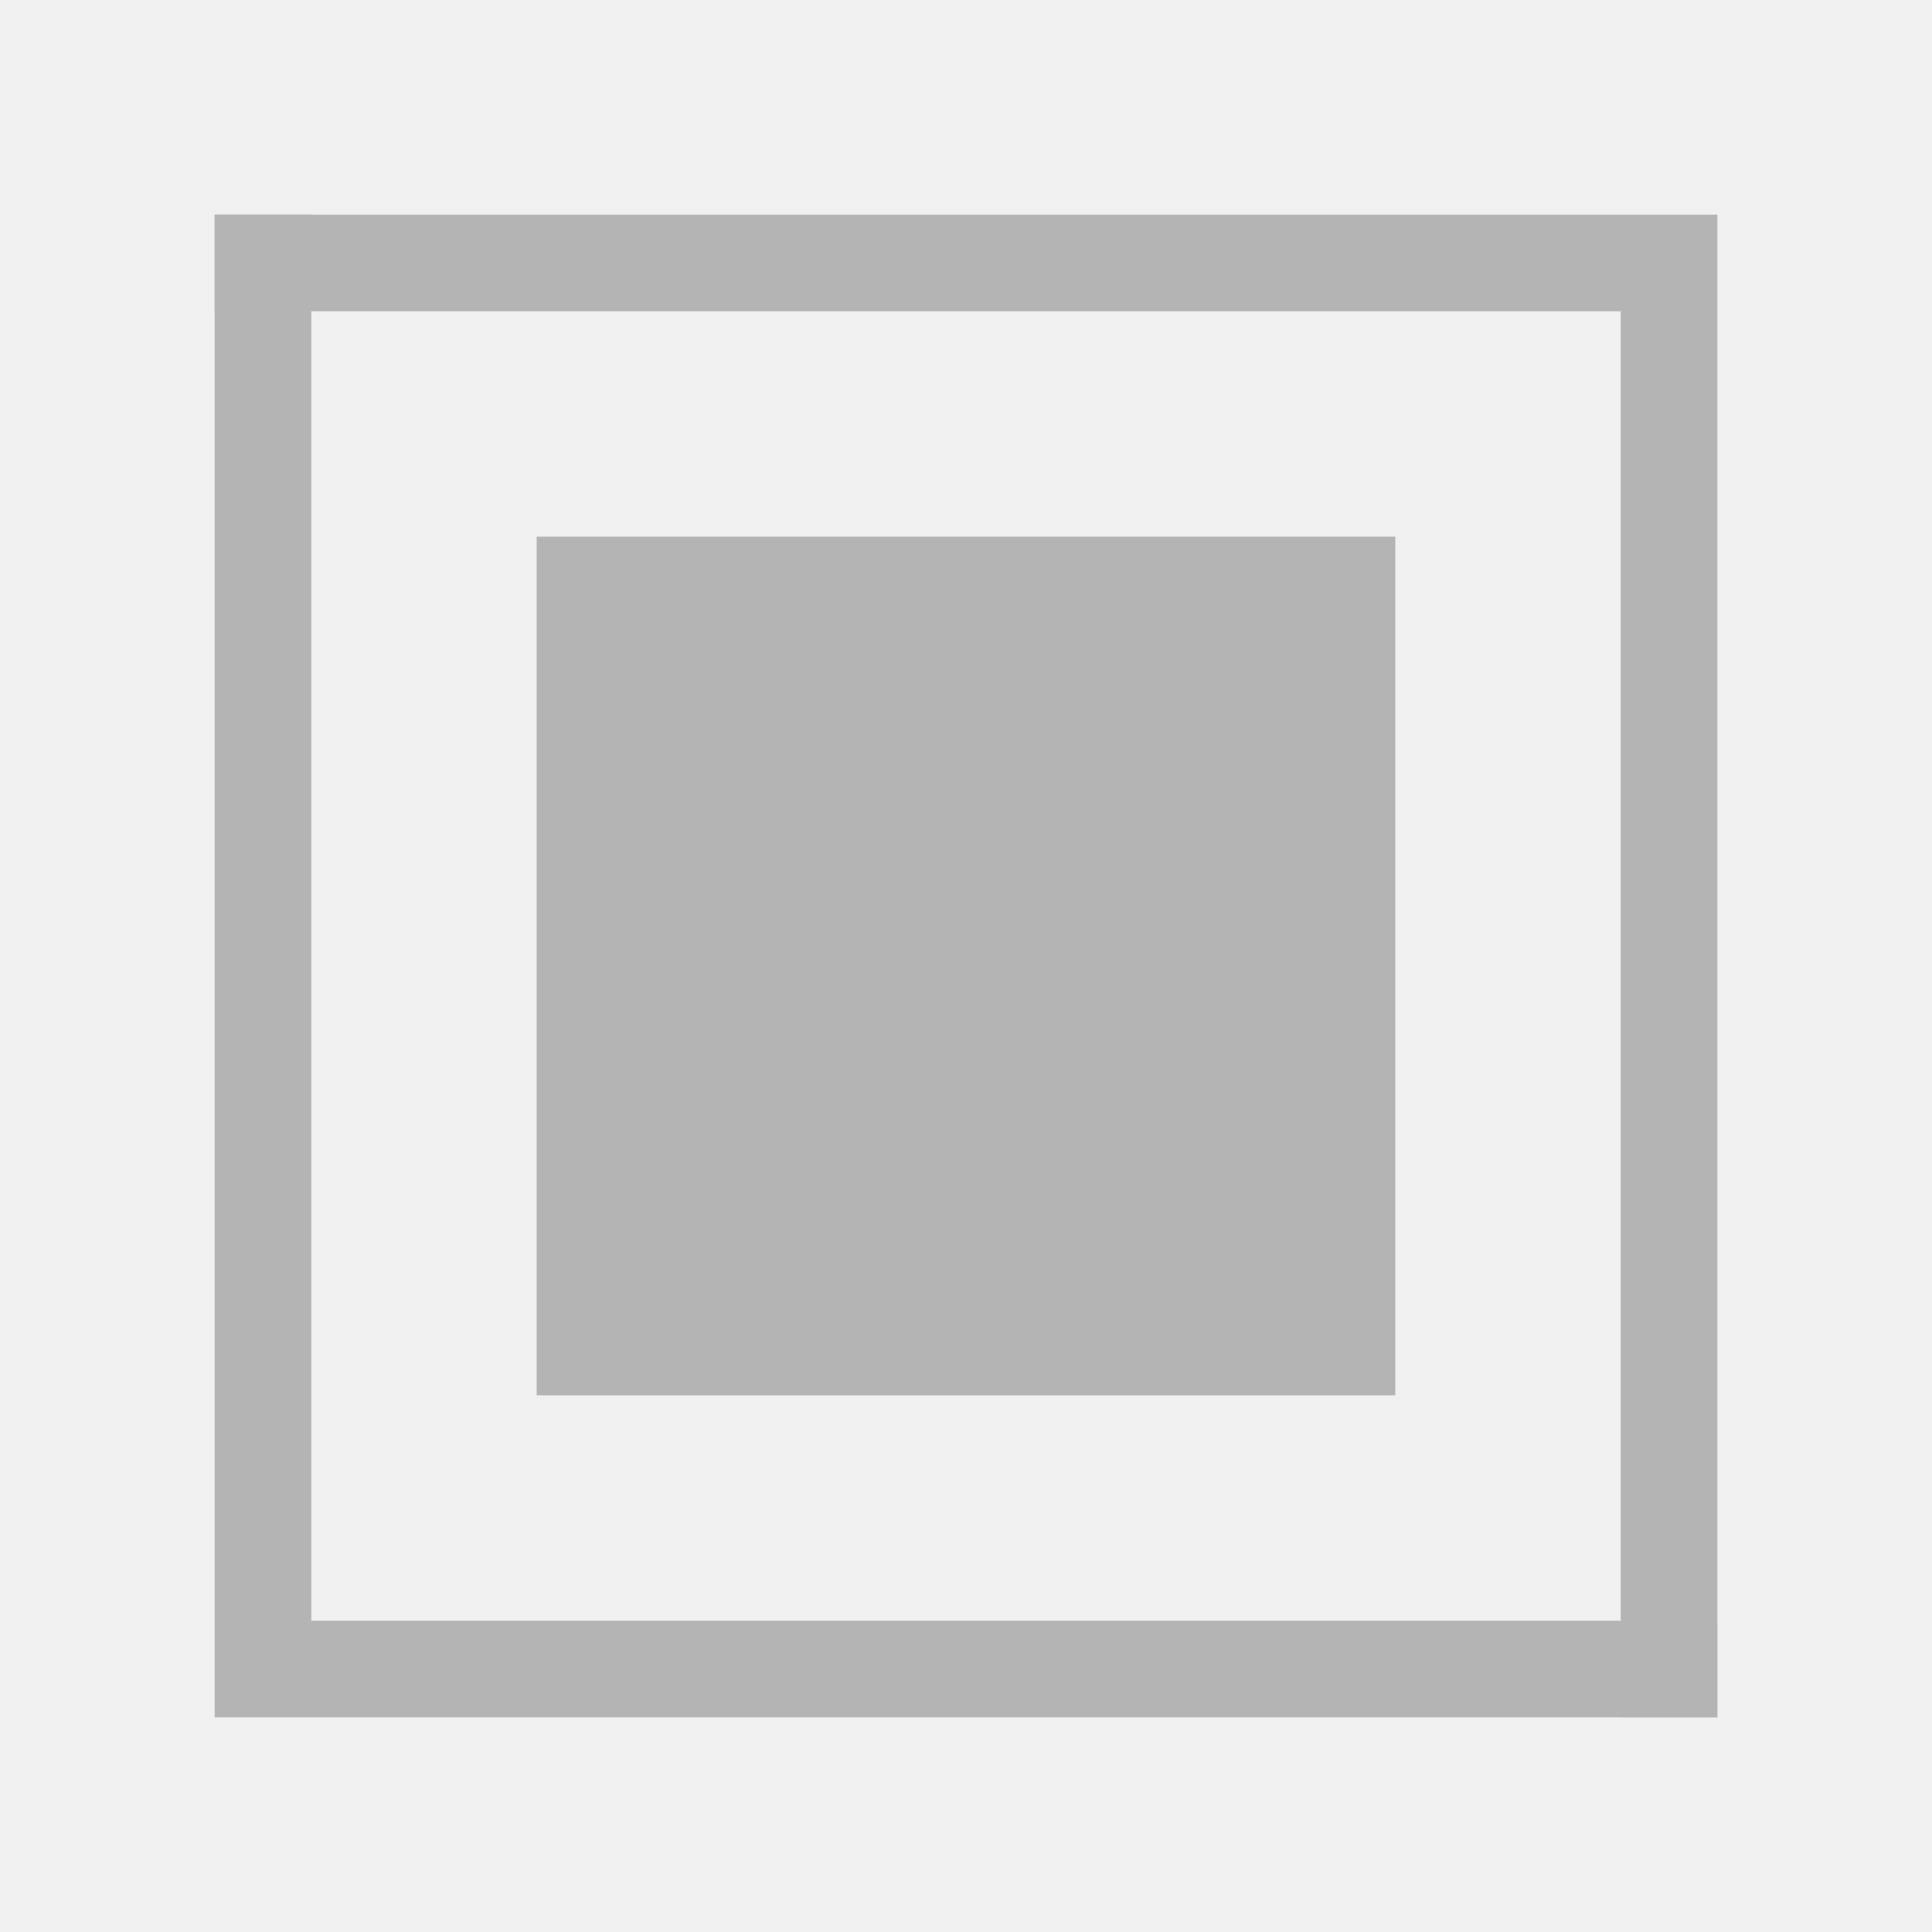
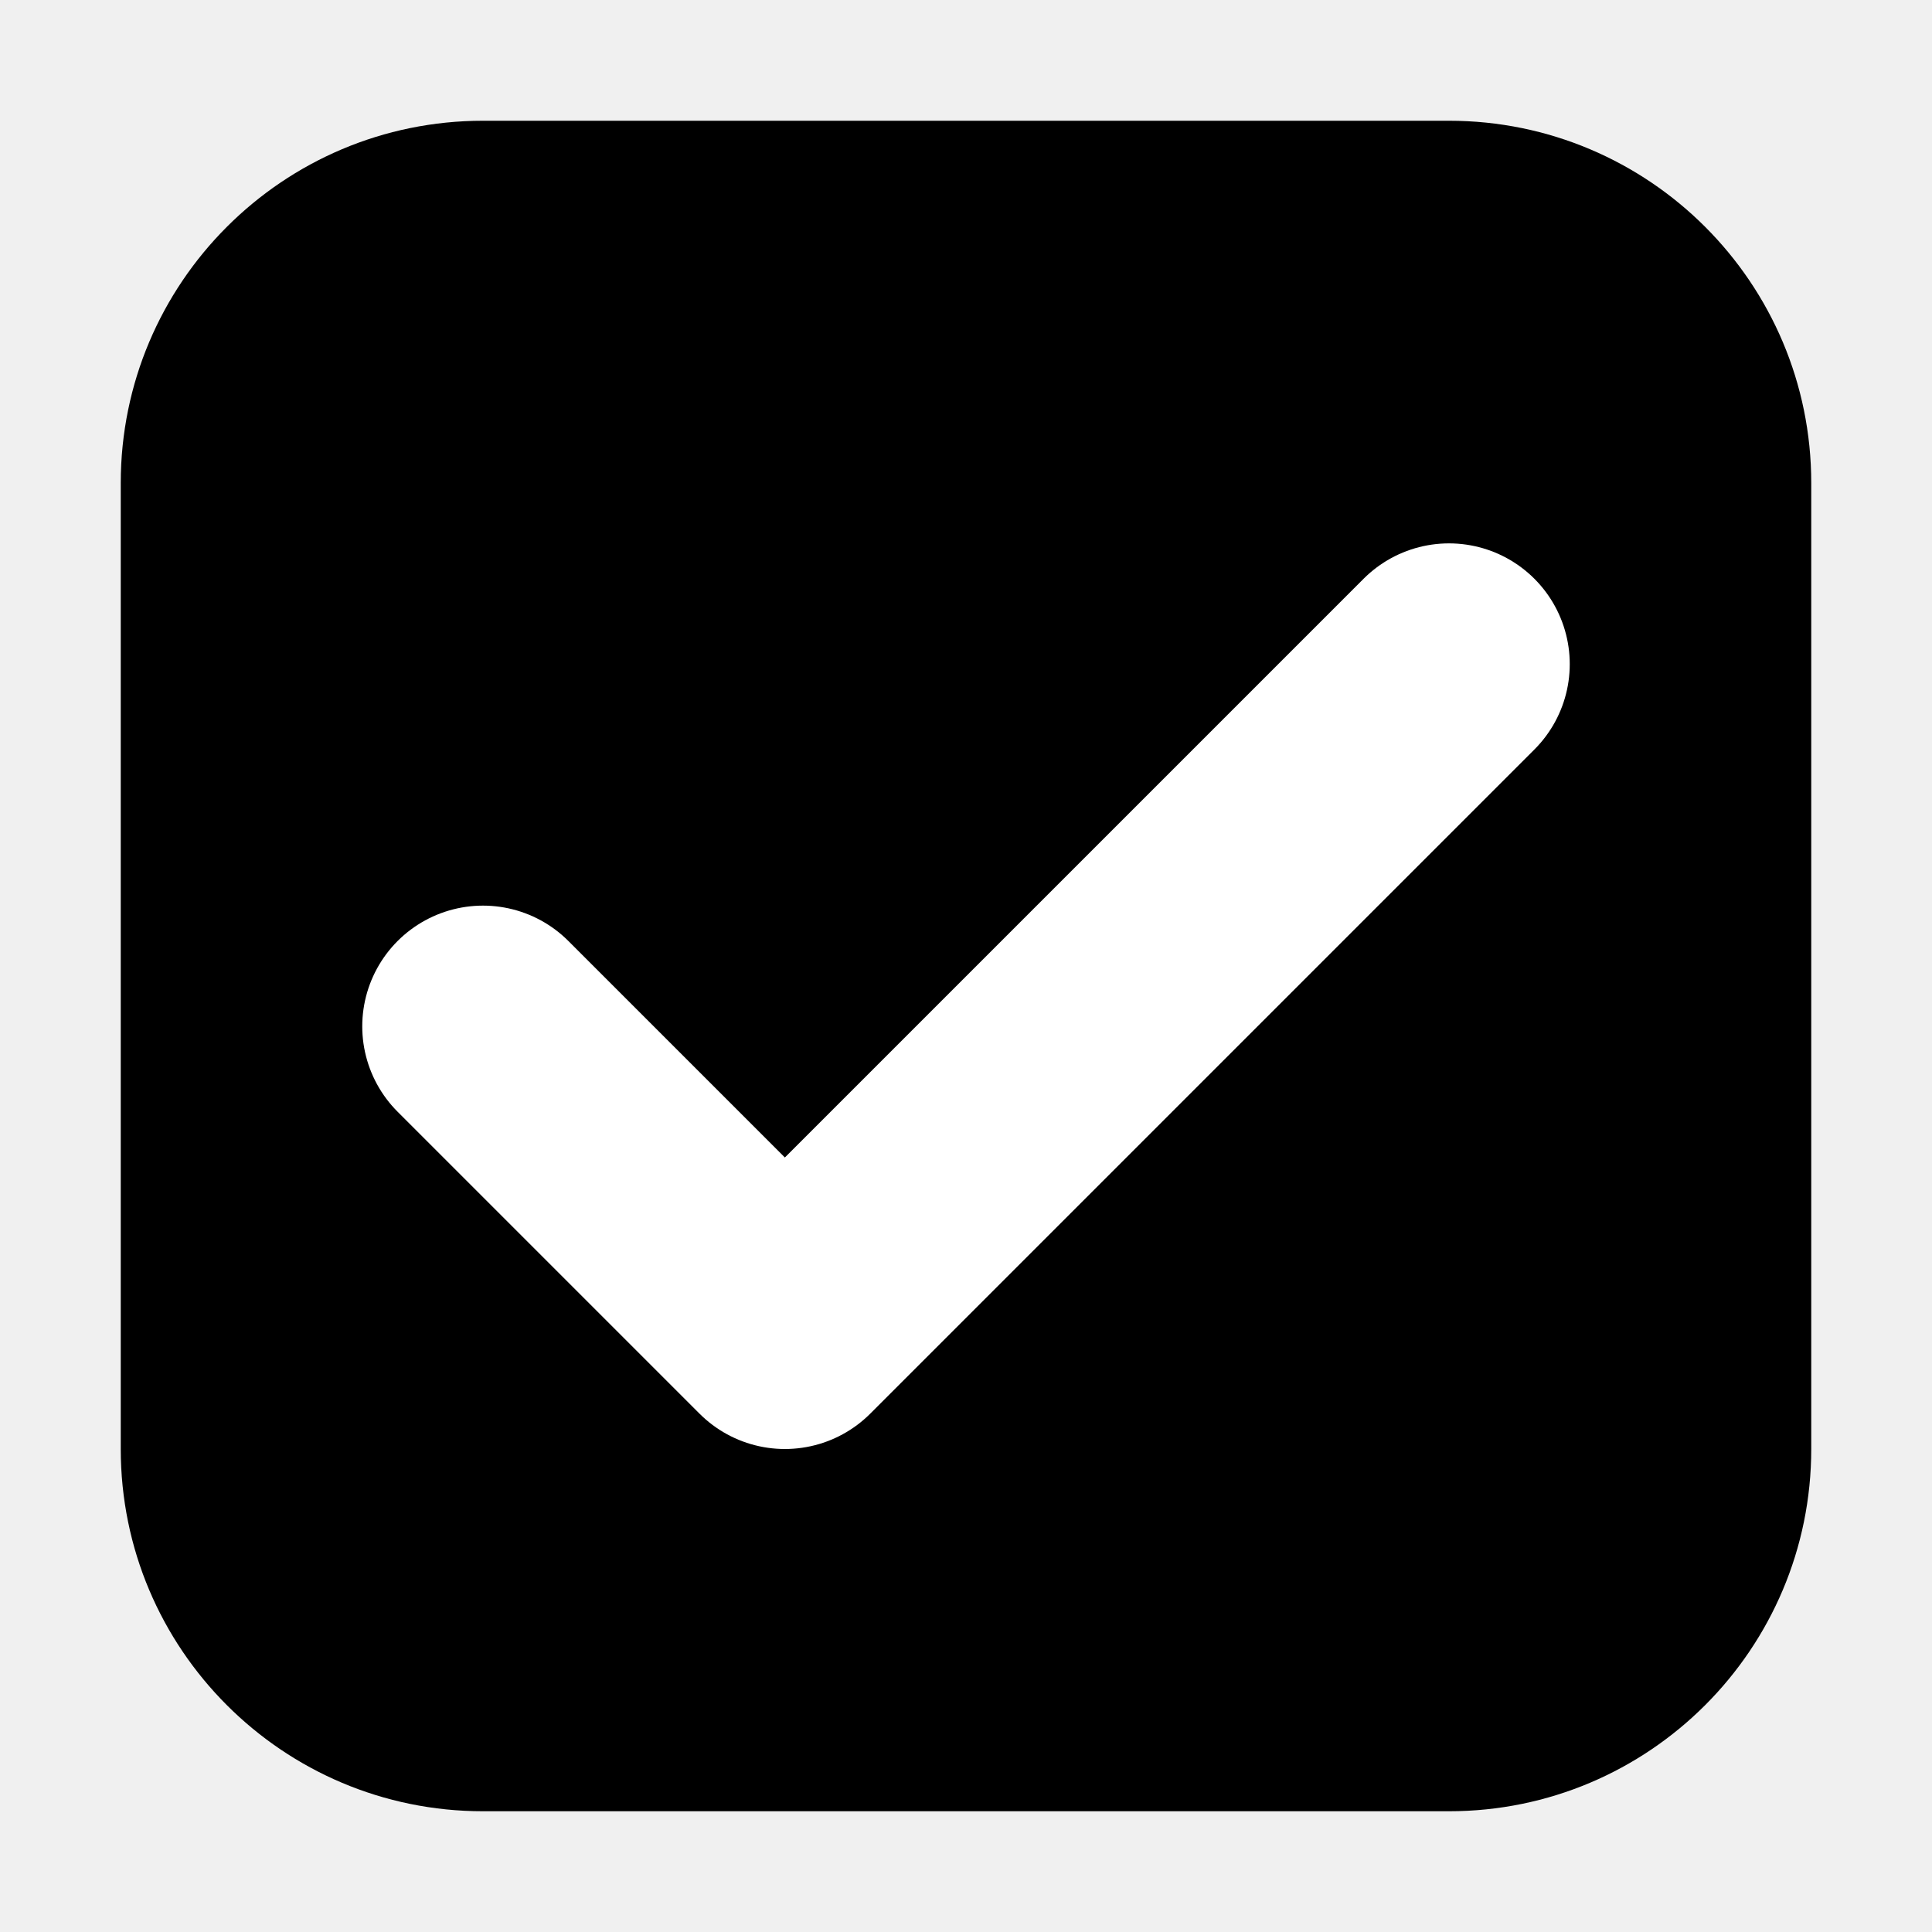
- <svg xmlns="http://www.w3.org/2000/svg" version="1.1" id="图层_1" x="0px" y="0px" width="18px" height="18px" viewBox="0 0 18 18" enable-background="new 0 0 18 18" xml:space="preserve">
-   <path fill="#B4B4B4" d="M2,2h14v14h-0.9V2.9H2V2z" />
-   <path fill="#B4B4B4" d="M16,16H2V2h0.9v13.1H16V16z" />
-   <path fill="#B4B4B4" d="M5,5h8v8H5V5z" />
+ <svg xmlns="http://www.w3.org/2000/svg" width="16" height="16" viewBox="0 0 16 16">
+   <rect x="1" y="1" width="14" height="14" rx="3" fill="@fg-muted" stroke="@fg-muted" stroke-width="1.5" />
+   <path d="M4 8.5l2.5 2.5L12 5.5" fill="none" stroke="#FFFFFF" stroke-width="2" stroke-linecap="round" stroke-linejoin="round" />
</svg>
